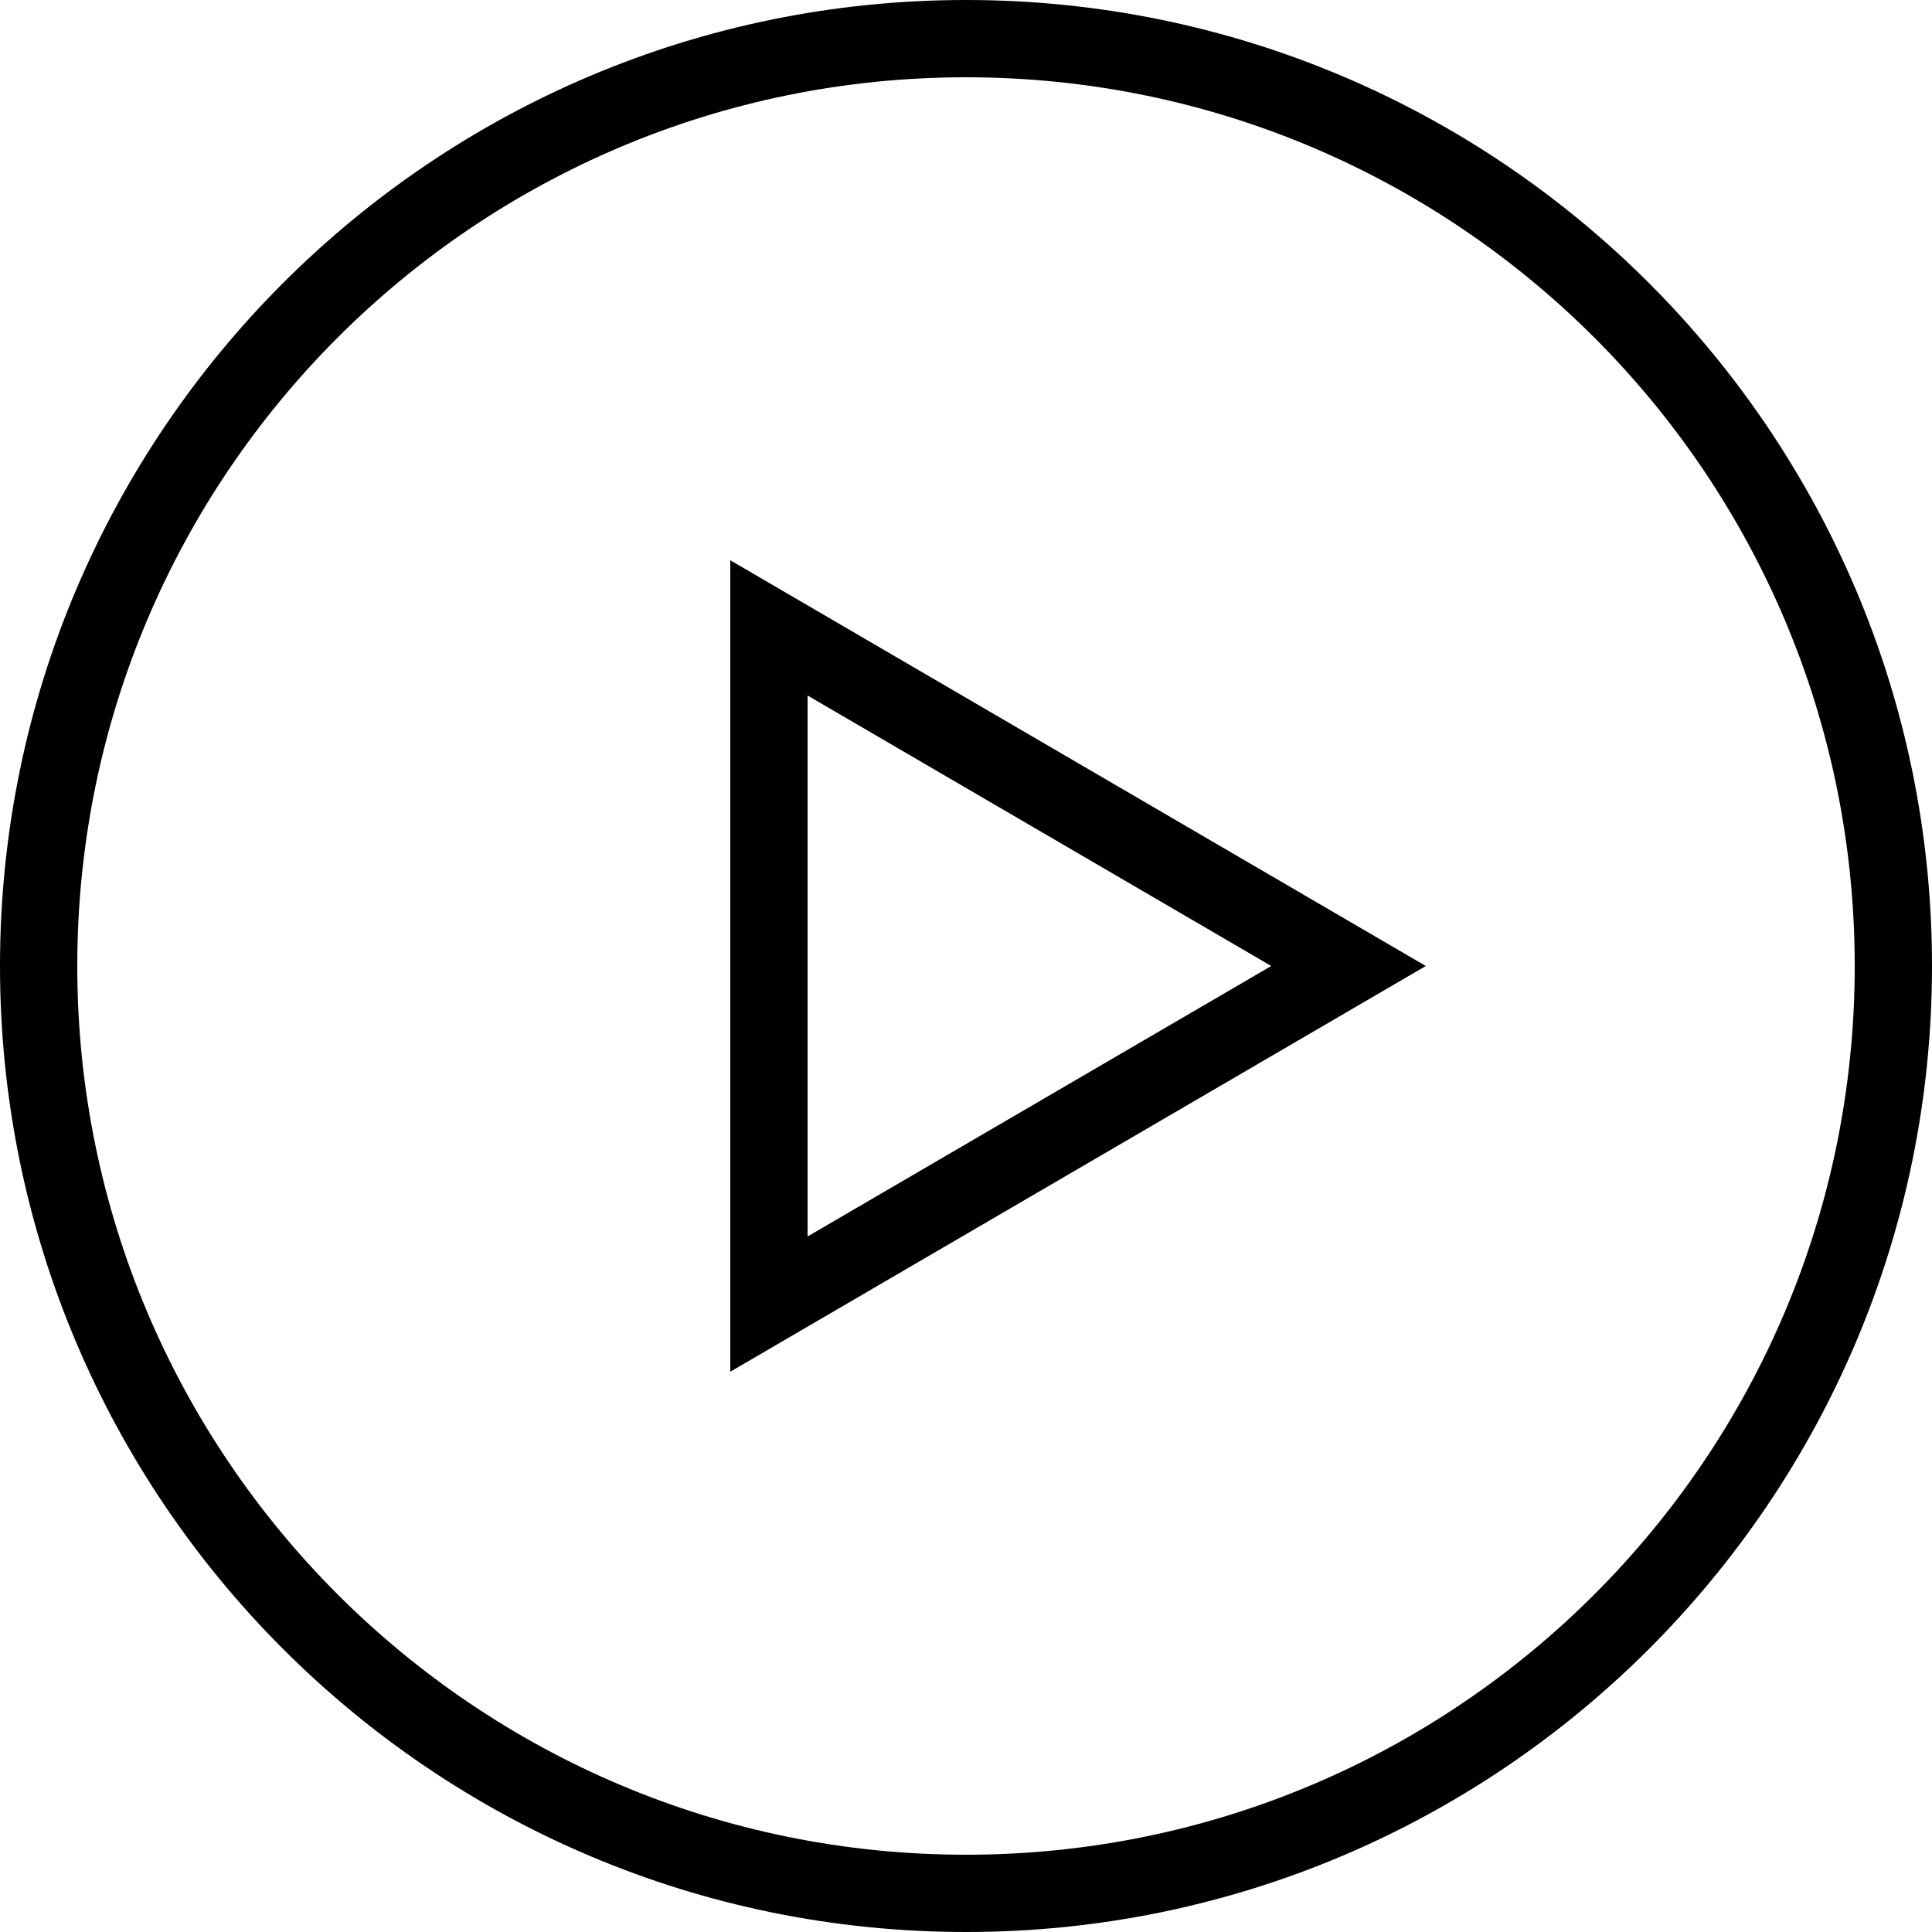
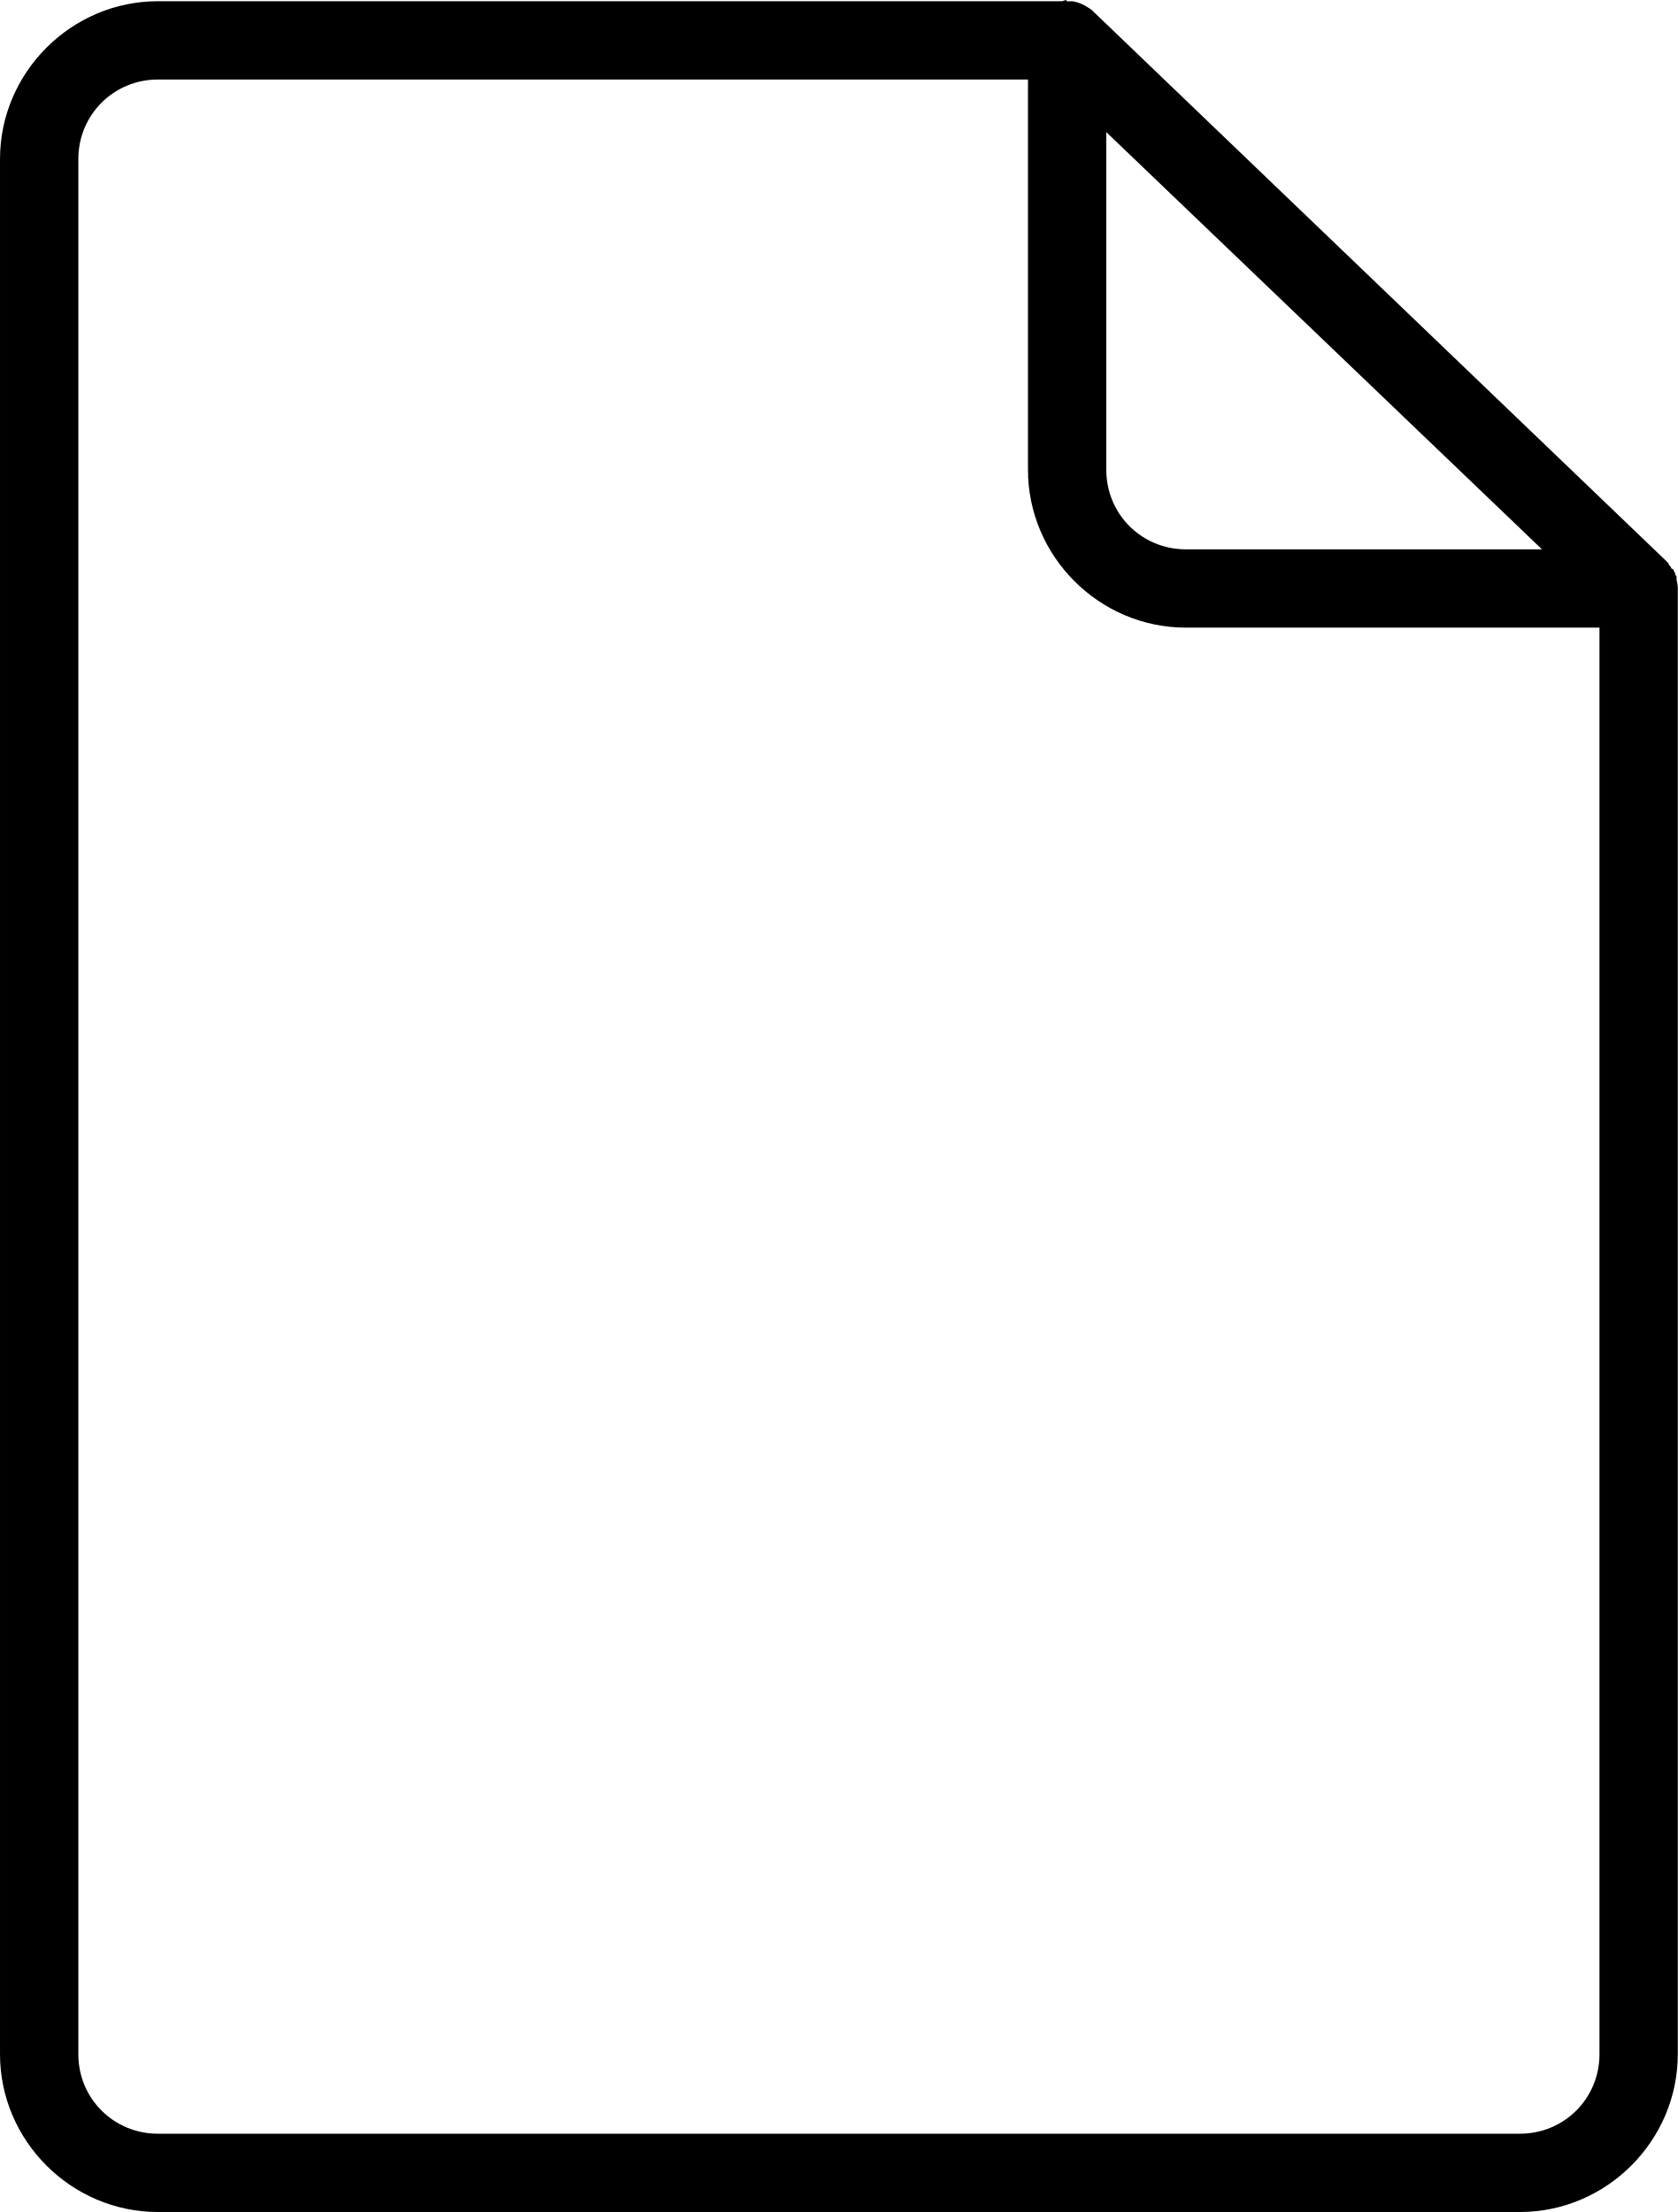
- <svg xmlns="http://www.w3.org/2000/svg" version="1.1" id="Calque_1" x="0px" y="0px" viewBox="0 0 50 50" style="enable-background:new 0 0 50 50;" xml:space="preserve">
-   <path d="M25,0C11.2,0,0,11.2,0,25s11.2,25,25,25c13.8,0,25-11.2,25-25S38.8,0,25,0z M25,48C12.3,48,2,37.7,2,25S12.3,2,25,2  s23,10.3,23,23S37.7,48,25,48z M18.9,35.5l18-10.5l-18-10.5V35.5z M20.9,18l12,7l-12,7V18z" />
+ <svg xmlns="http://www.w3.org/2000/svg" version="1.1" id="Calque_1" x="0px" y="0px" width="262.207px" height="345.779px" viewBox="184.931 188.021 262.207 345.779" enable-background="new 184.931 188.021 262.207 345.779" xml:space="preserve">
+   <g transform="translate(0,-952.3622)">
+     <path d="M351.513,1140.384c-0.194,0.054-0.387,0.117-0.575,0.19h-0.575h-140.76c-13.531,0-24.671,11.141-24.671,24.671v296.246   c0,13.539,11.14,24.672,24.671,24.672h212.861c13.531,0,24.672-11.133,24.672-24.672v-228.734c0.004-0.128,0.004-0.257,0-0.386   c0.001-0.063,0.001-0.126,0-0.189c-0.026-0.388-0.091-0.772-0.189-1.147c0.001-0.063,0.001-0.127,0-0.19   c0.004-0.126,0.004-0.253,0-0.379c-0.062-0.064-0.126-0.128-0.19-0.19c0.001-0.063,0.001-0.126,0-0.189   c-0.059-0.128-0.122-0.255-0.189-0.38c-0.059-0.13-0.122-0.259-0.189-0.385c-0.063-0.001-0.127-0.001-0.189,0   c-0.06-0.128-0.122-0.255-0.19-0.379c-0.062-0.065-0.125-0.128-0.189-0.19c-0.059-0.128-0.122-0.255-0.189-0.379   c-0.062-0.064-0.125-0.128-0.19-0.19c-0.062-0.064-0.125-0.127-0.189-0.189l-89.313-85.68c-0.121-0.132-0.248-0.258-0.38-0.379   c-0.185-0.137-0.376-0.264-0.575-0.38c-0.691-0.472-1.473-0.798-2.295-0.957c-0.318-0.025-0.638-0.025-0.956,0   c-0.062-0.064-0.125-0.127-0.189-0.189L351.513,1140.384z M209.605,1152.814h135.979v61.009c0,13.535,11.143,24.671,24.671,24.671   h64.643v222.999c0,6.925-5.521,12.431-12.432,12.431H209.605c-6.909,0-12.431-5.506-12.431-12.431v-296.247   C197.174,1158.336,202.696,1152.814,209.605,1152.814L209.605,1152.814z M357.824,1161.038l63.495,60.818l4.59,4.398h-55.654   c-6.912,0-12.431-5.513-12.431-12.431V1161.038z" />
+   </g>
</svg>
